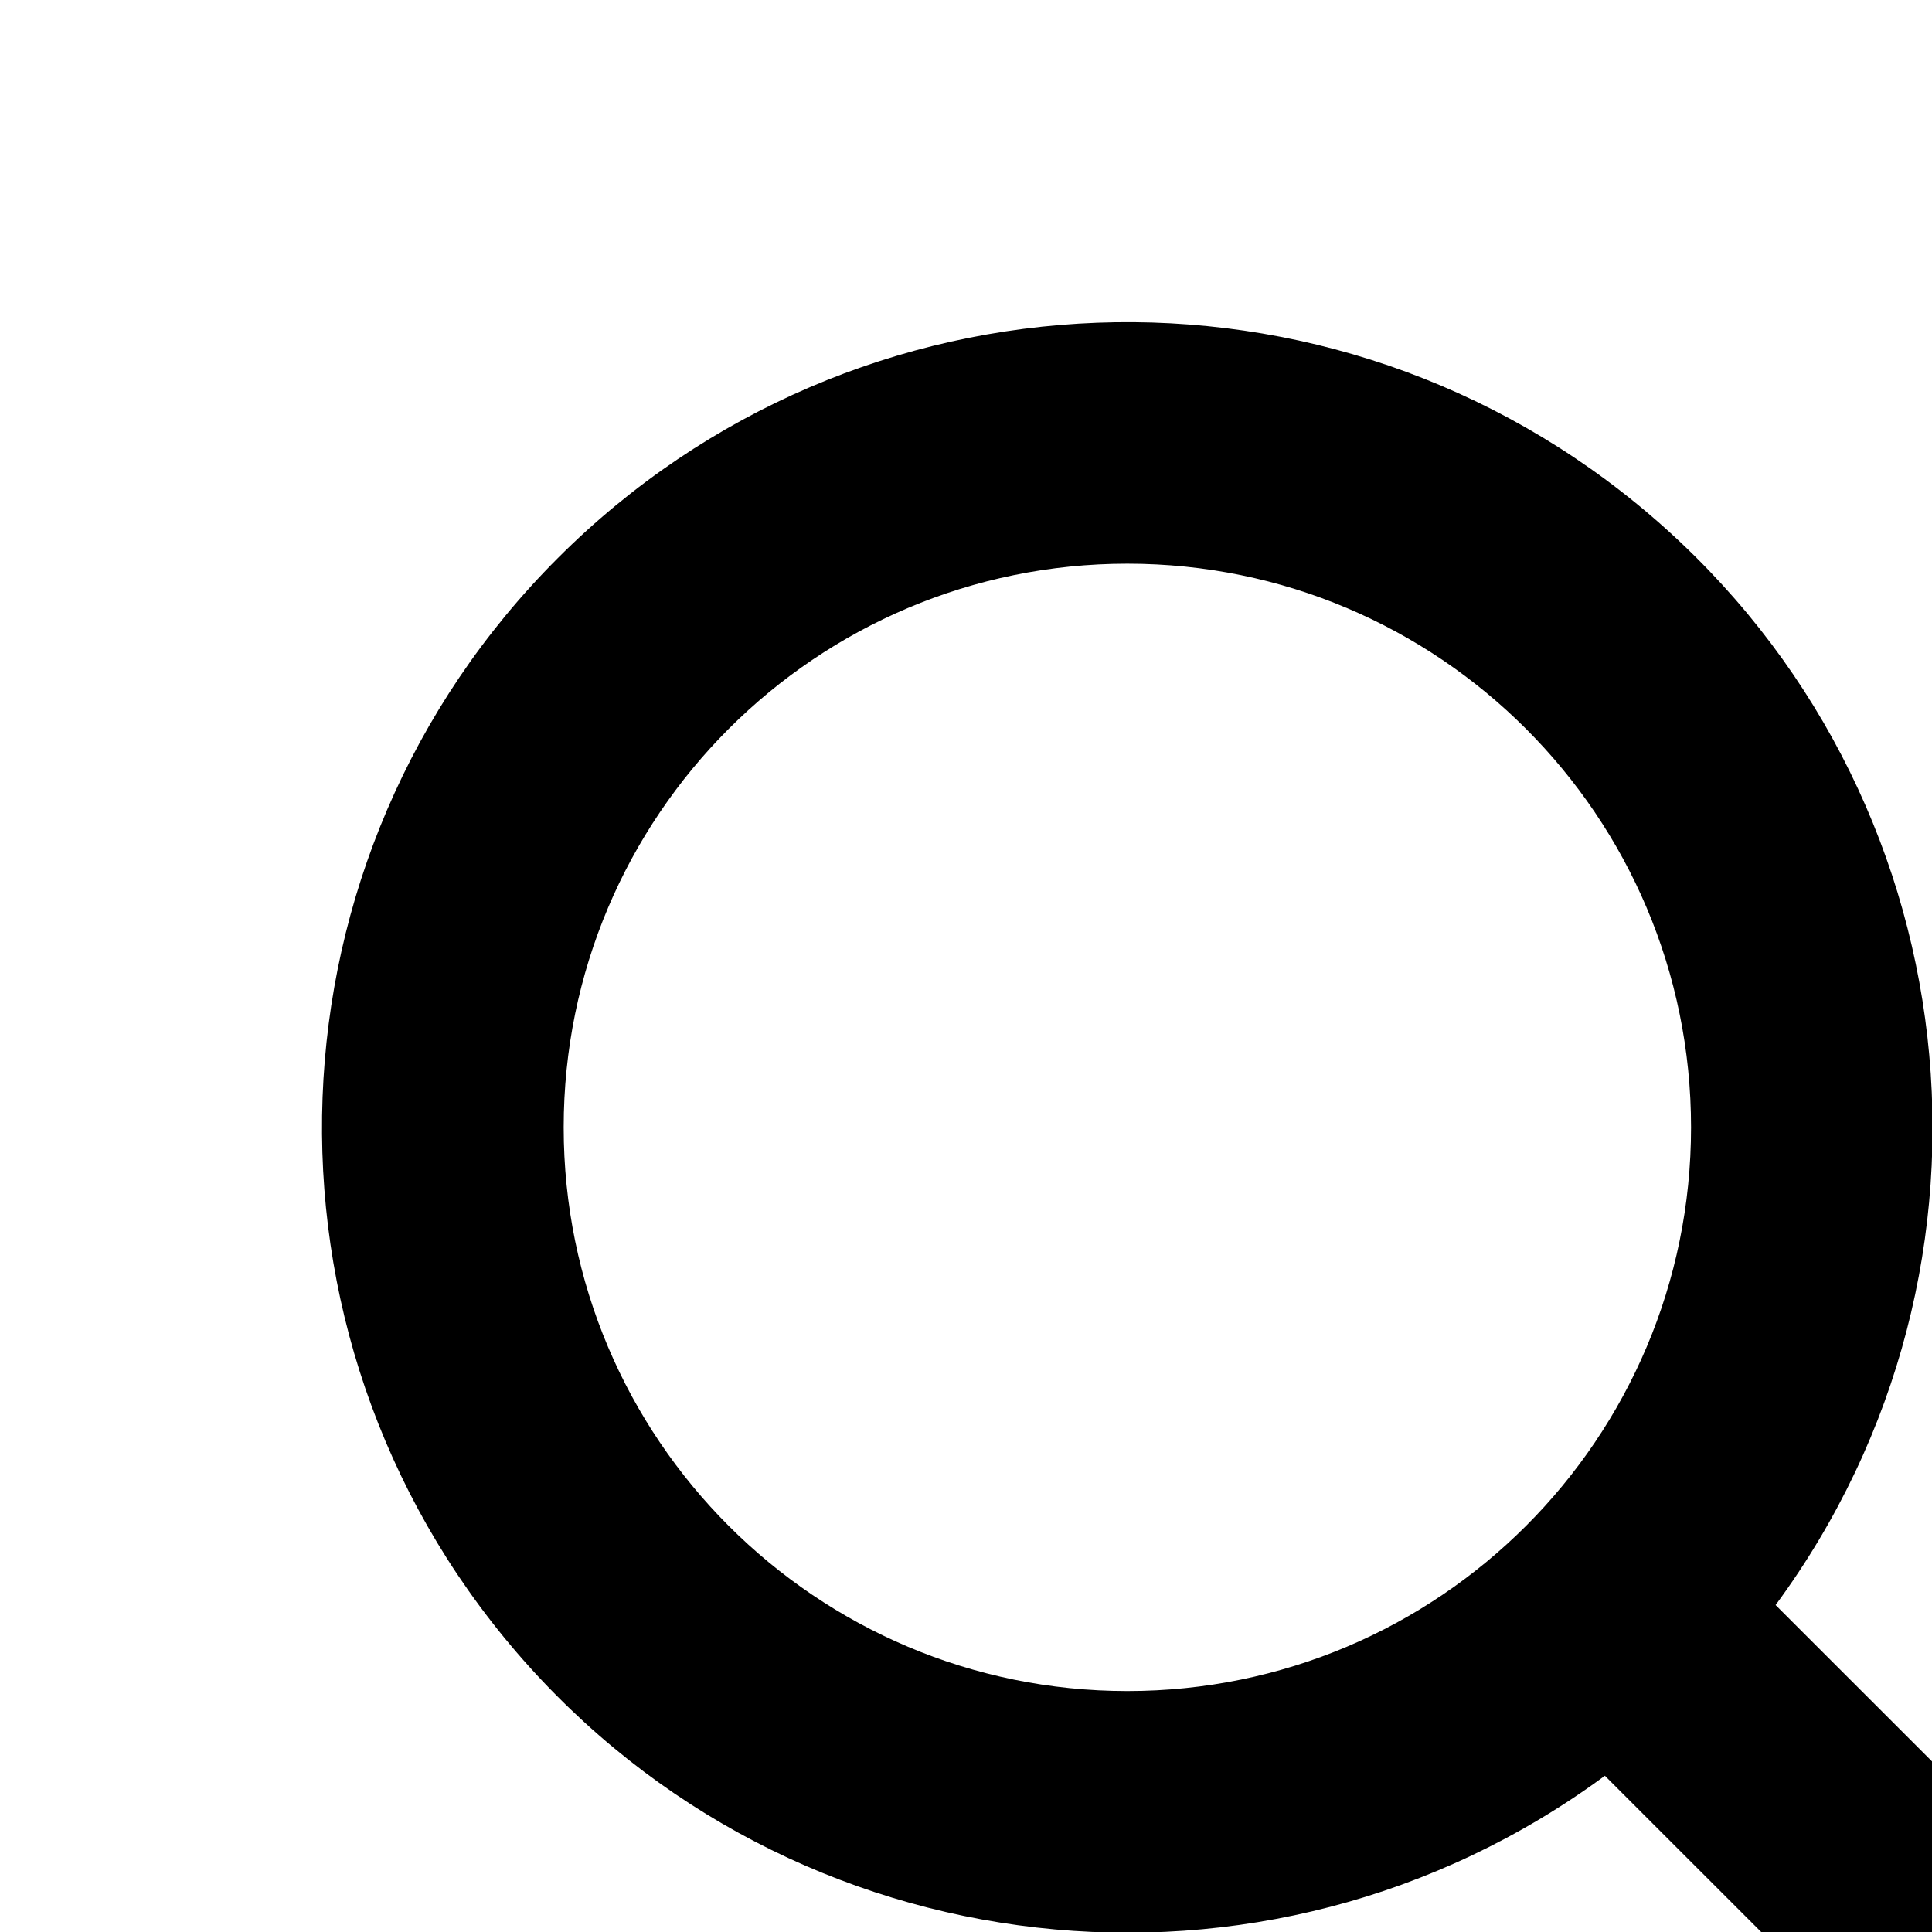
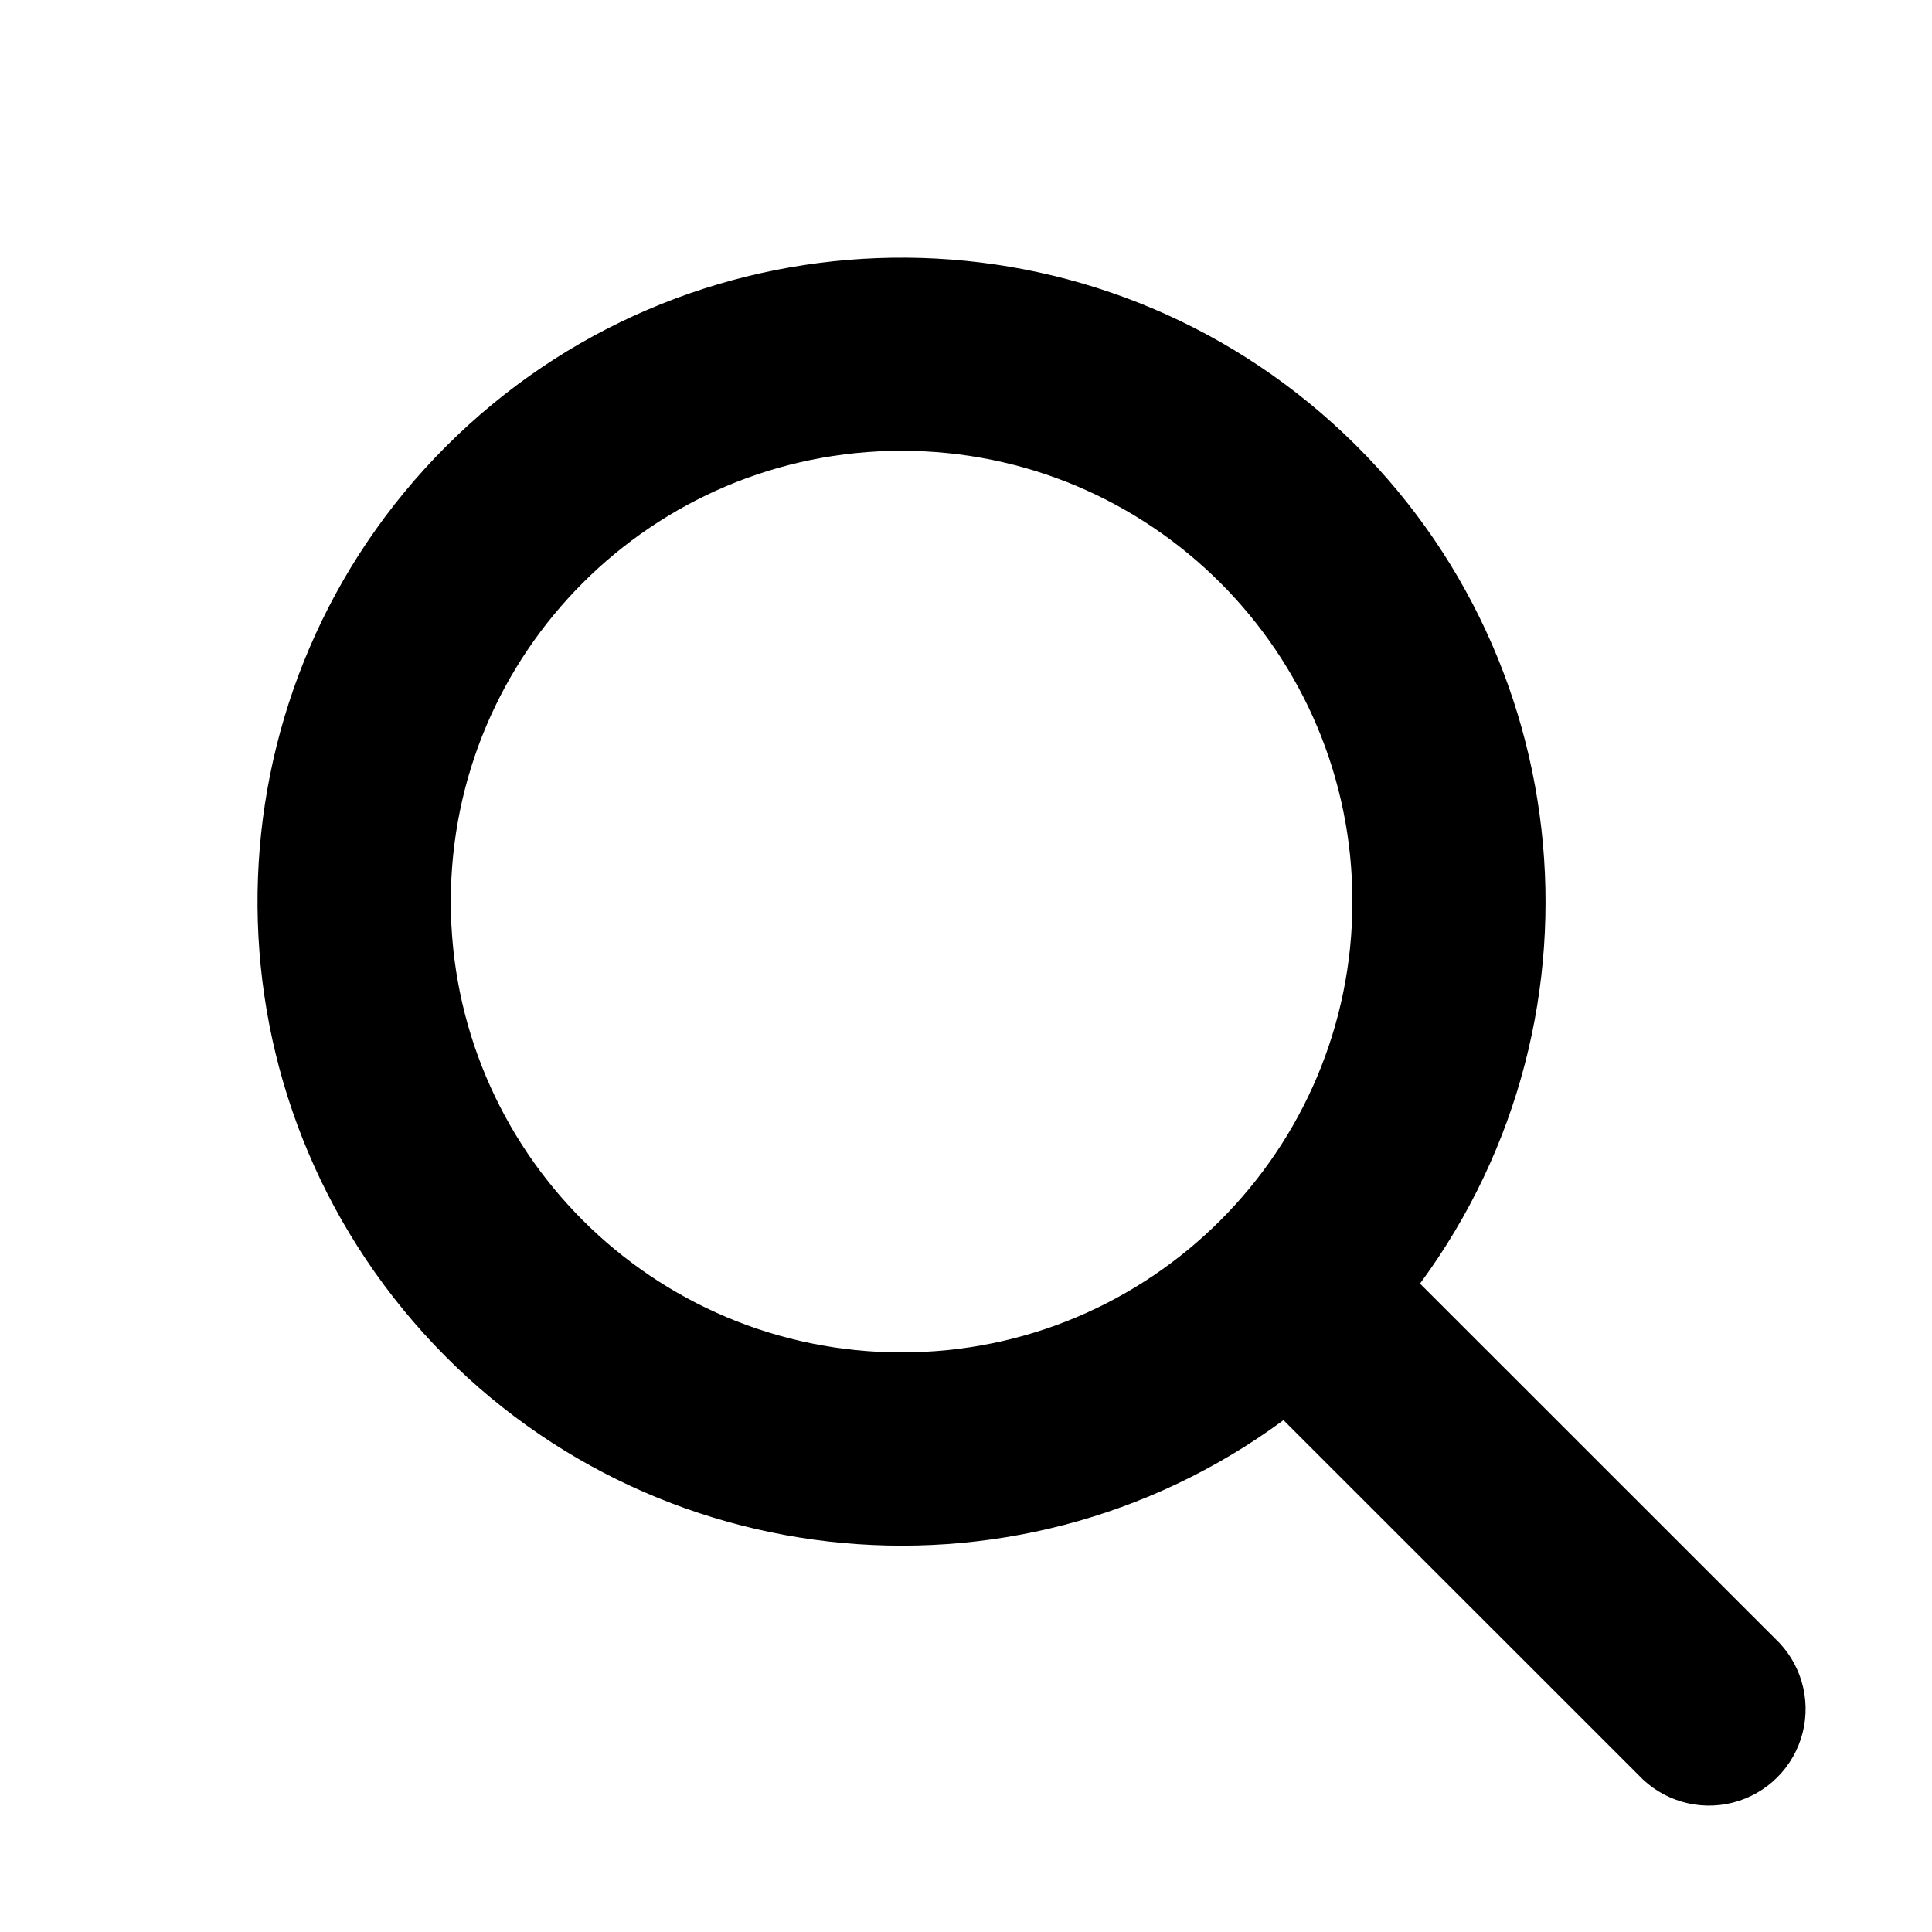
- <svg xmlns="http://www.w3.org/2000/svg" fill="currentColor">
+ <svg xmlns="http://www.w3.org/2000/svg" viewBox="0 0 15 15" fill="currentColor">
  <path clip-rule="evenodd" d="M9.965 11.026a5 5 0 111.06-1.06l2.755 2.754a.75.75 0 11-1.06 1.06l-2.755-2.754zM10.5 7a3.5 3.5 0 11-7 0 3.5 3.5 0 017 0z" fill-rule="evenodd" />
</svg>
